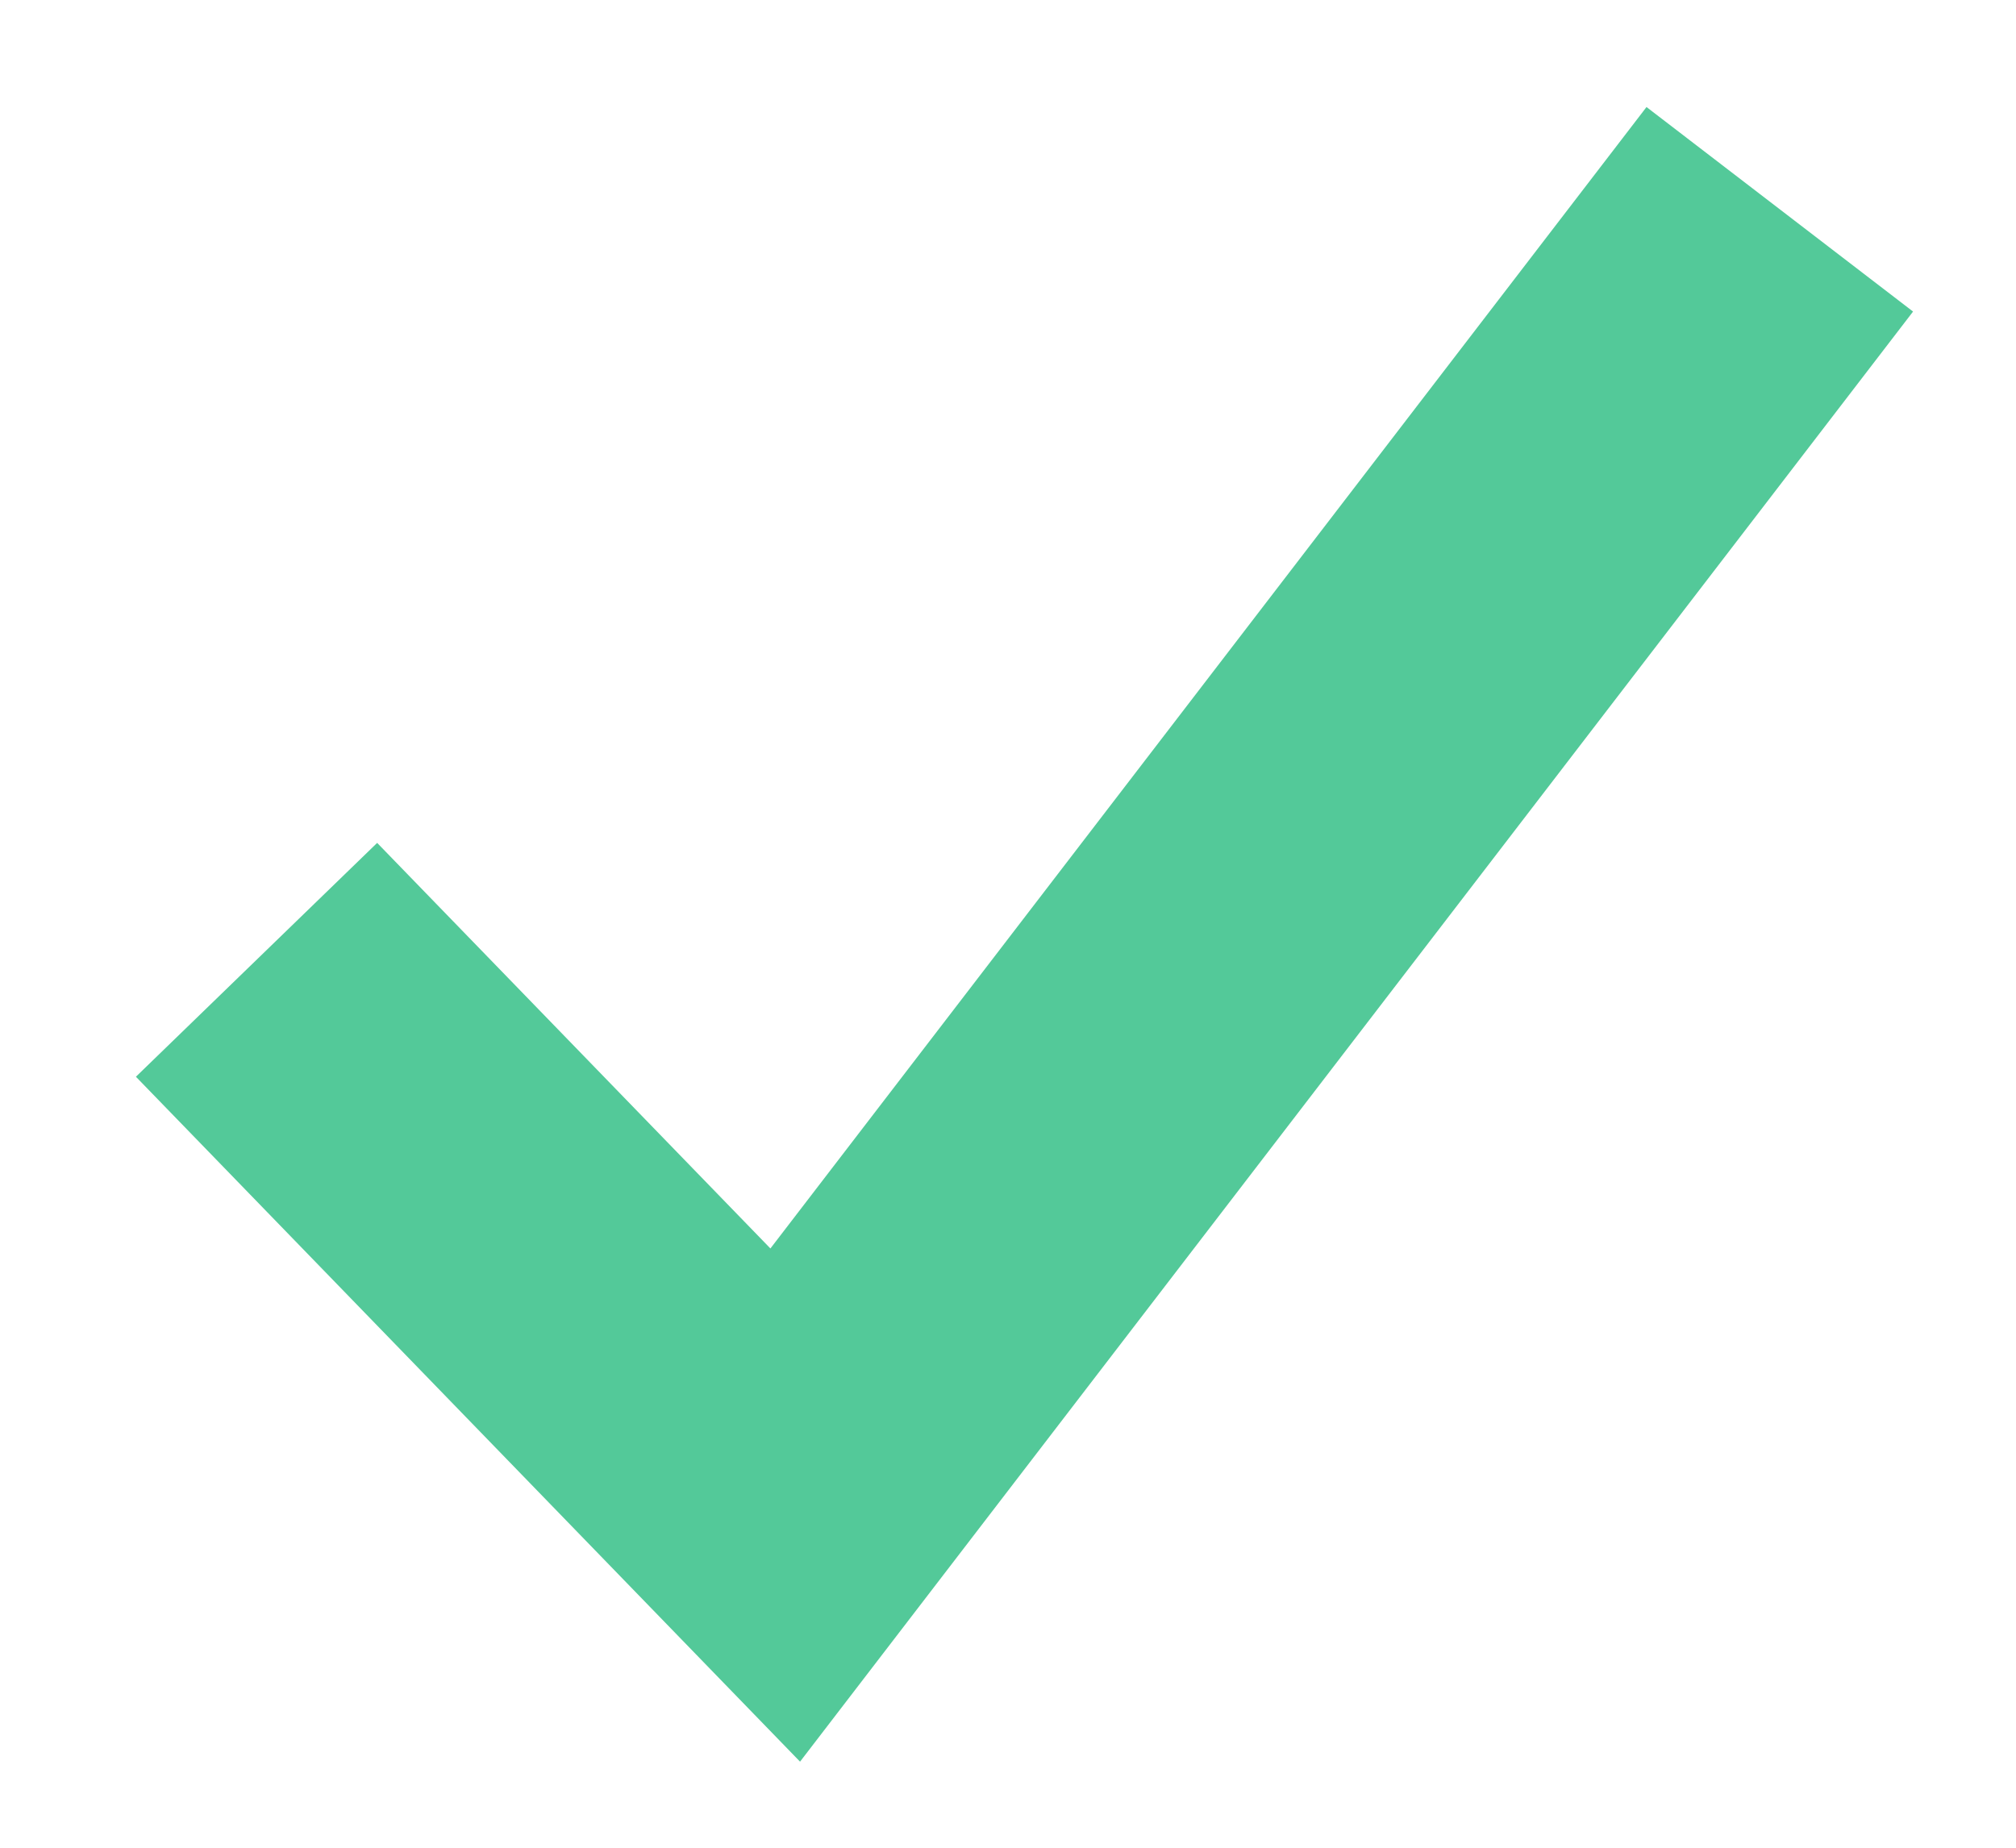
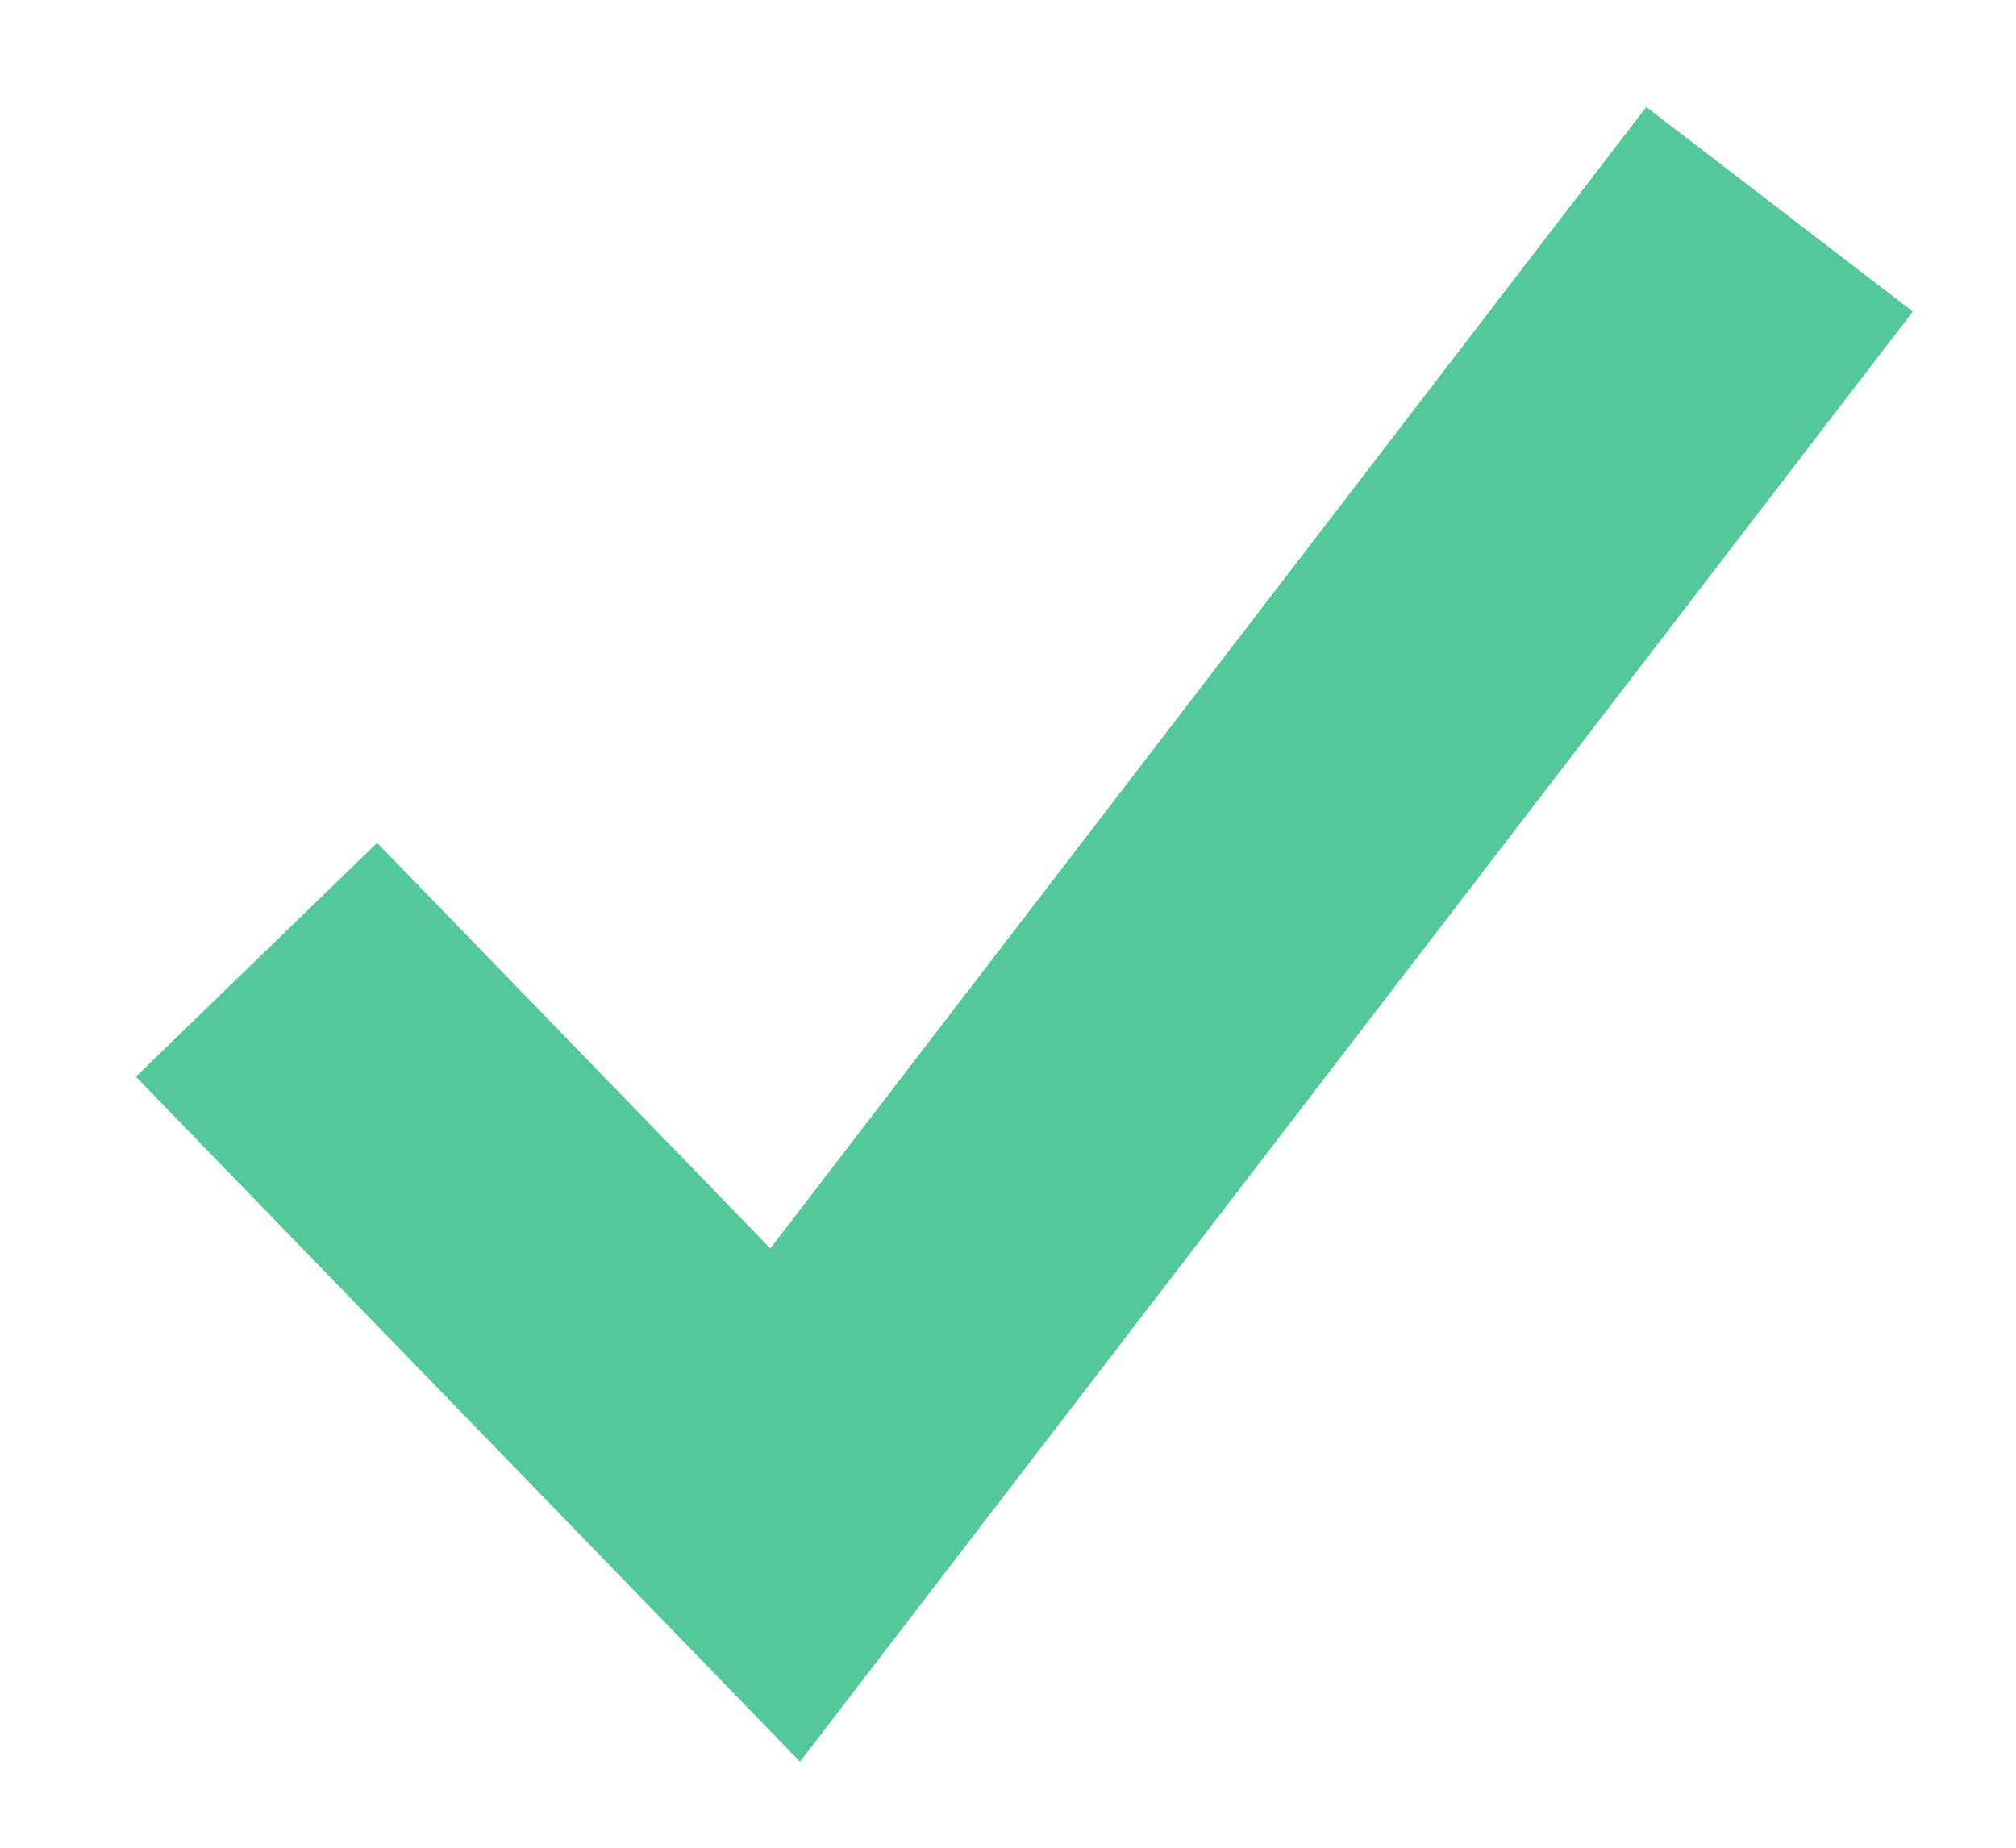
- <svg xmlns="http://www.w3.org/2000/svg" width="12" height="11" viewBox="0 0 12 11" version="1.1">
+ <svg xmlns="http://www.w3.org/2000/svg" width="12px" height="11px" viewBox="0 0 12 11" version="1.1">
  <g id="Mobile" stroke="none" stroke-width="1" fill="none" fill-rule="evenodd">
-     <g id="Mobile-Products" transform="translate(-1480 -1732)" stroke="#53C999" stroke-width="2">
-       <g id="Group-11-Copy" transform="translate(1267.683 1256)">
-         <g id="Group-10" transform="translate(30.344 186.5)">
-           <g id="Group-6-Copy-2" transform="translate(0 245.5)">
-             <path id="Path-7-Copy-11" d="M183.5 49.714l3.147 3.246 5.92-7.714" />
+     <g id="Mobile-Products" transform="translate(-1480, -1732)" stroke="#53C999" stroke-width="2">
+       <g id="Group-11-Copy" transform="translate(1267.683, 1256)">
+         <g id="Group-10" transform="translate(30.34375, 186.5)">
+           <g id="Group-6-Copy-2" transform="translate(0, 245.5)">
+             <polyline id="Path-7-Copy-11" points="183.5 49.714 186.647 52.96 192.566 45.246" />
          </g>
        </g>
      </g>
    </g>
  </g>
</svg>
